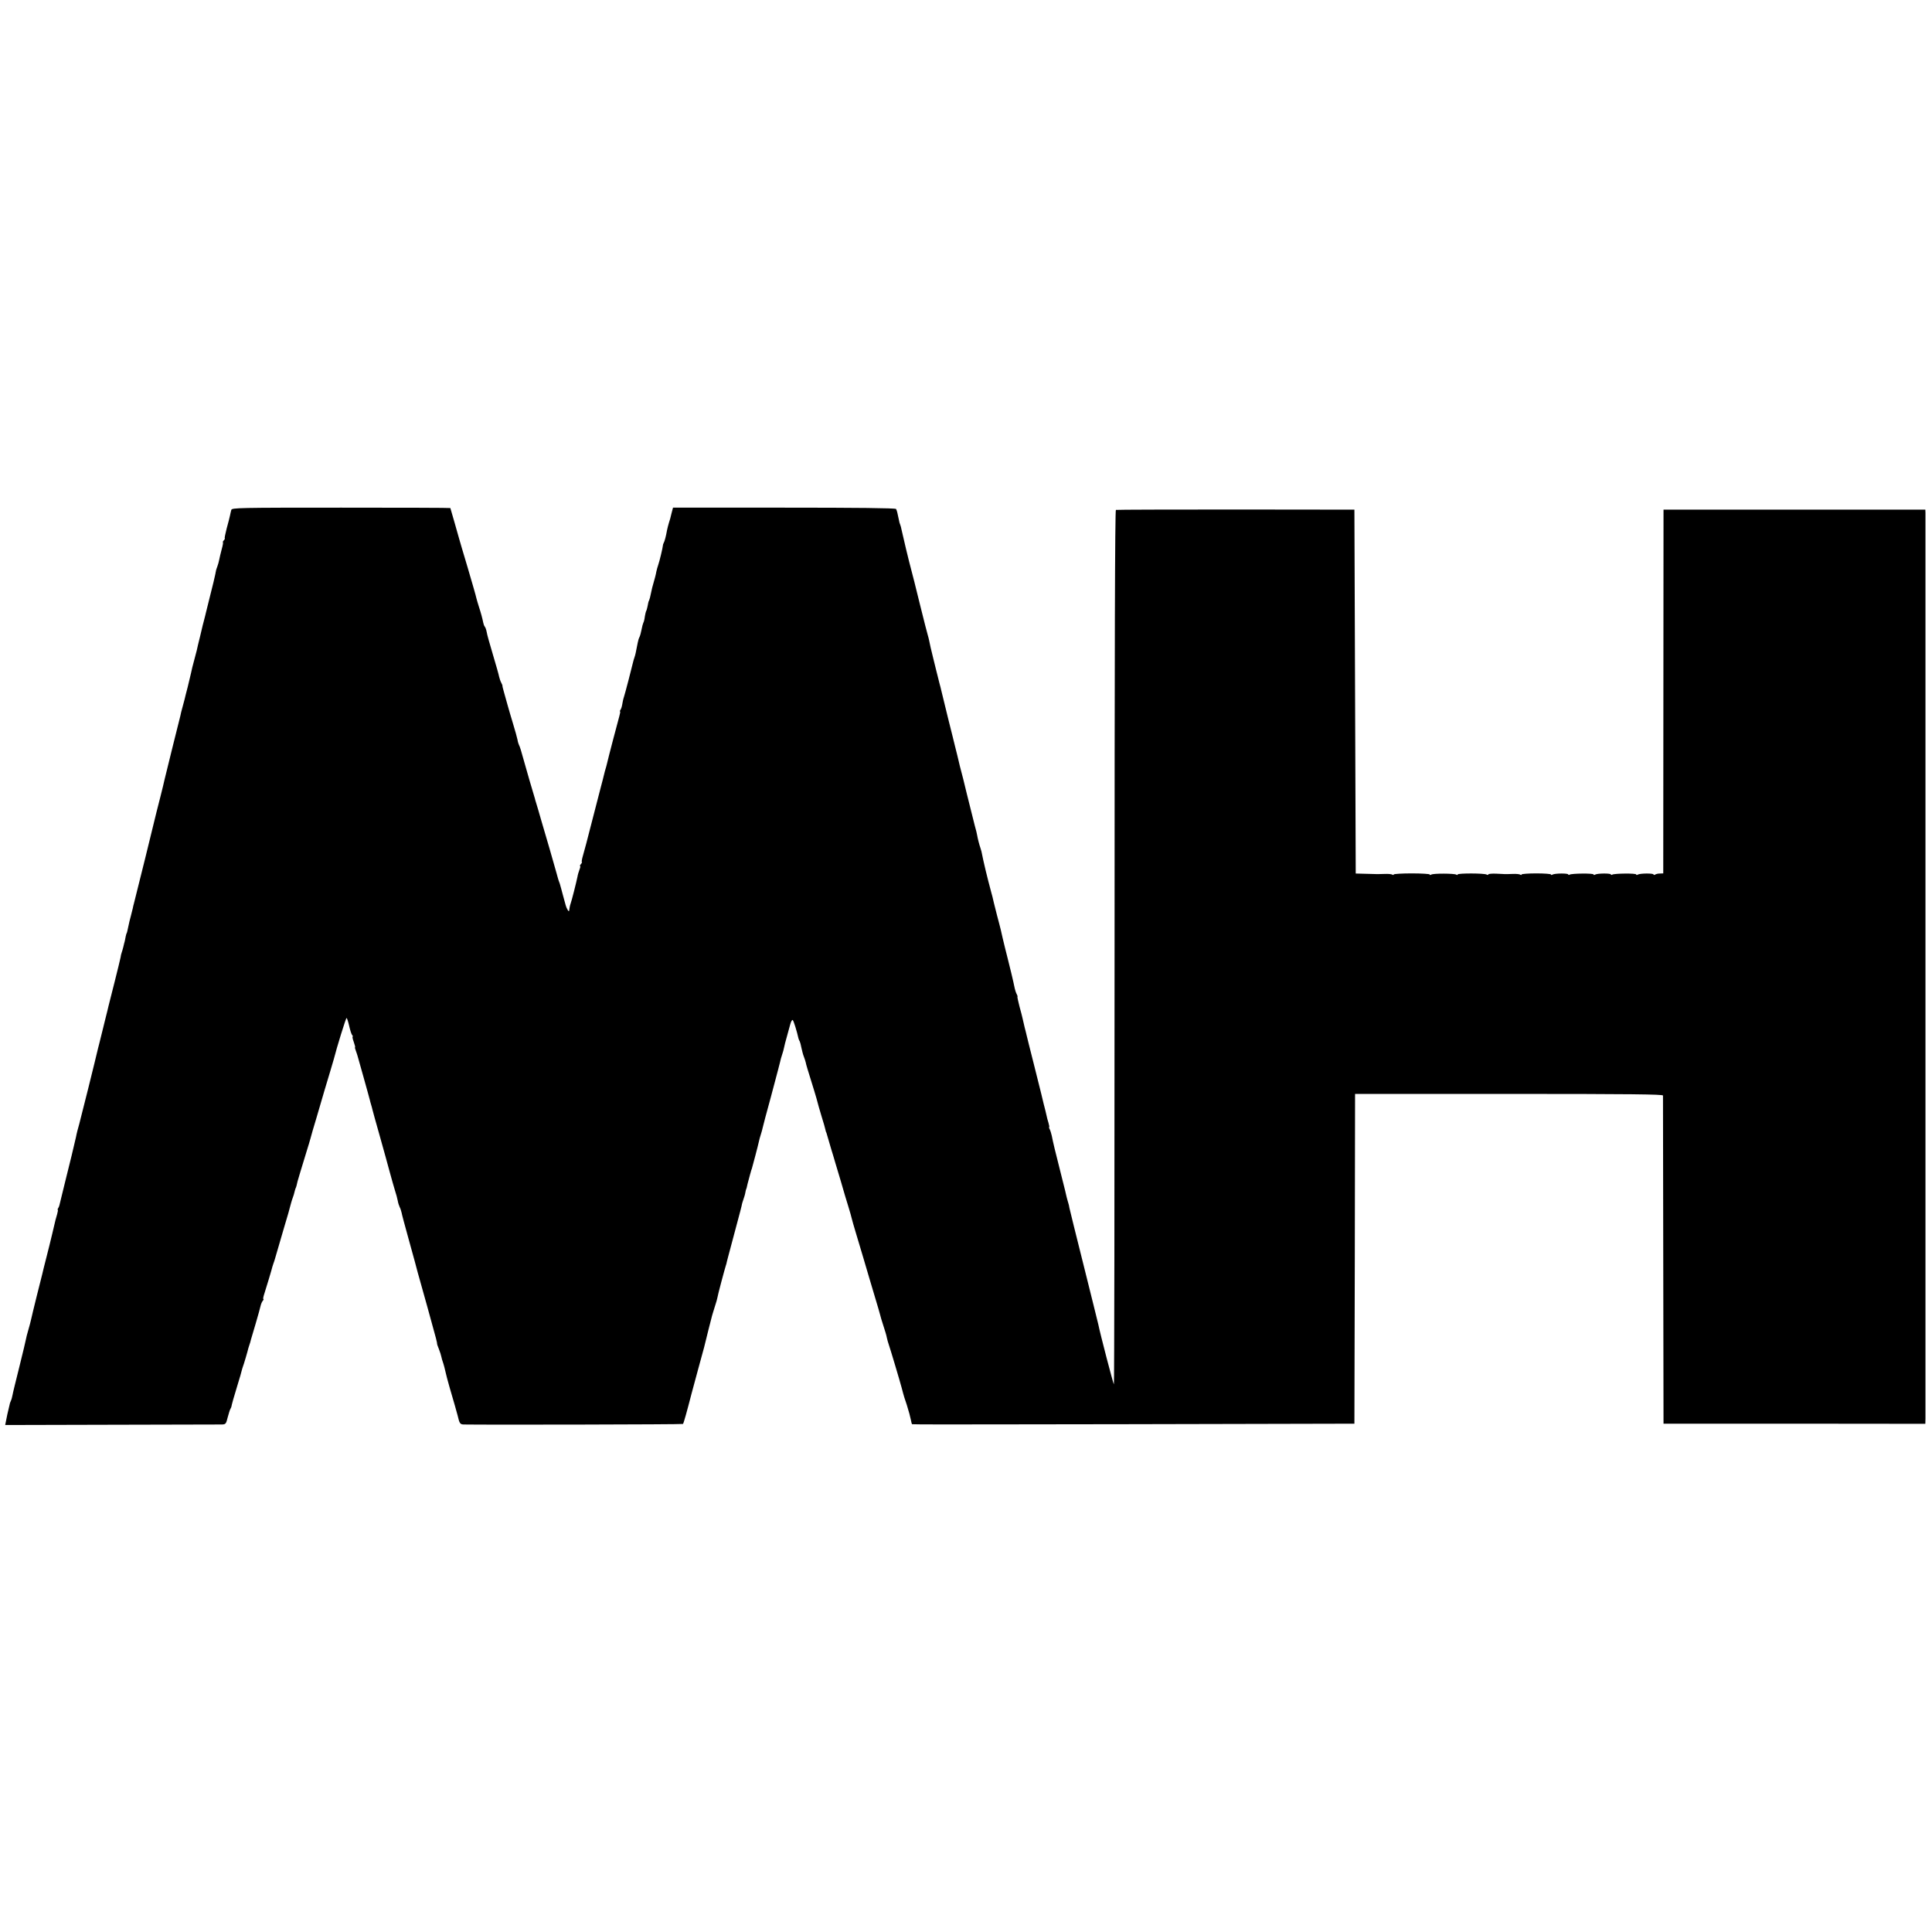
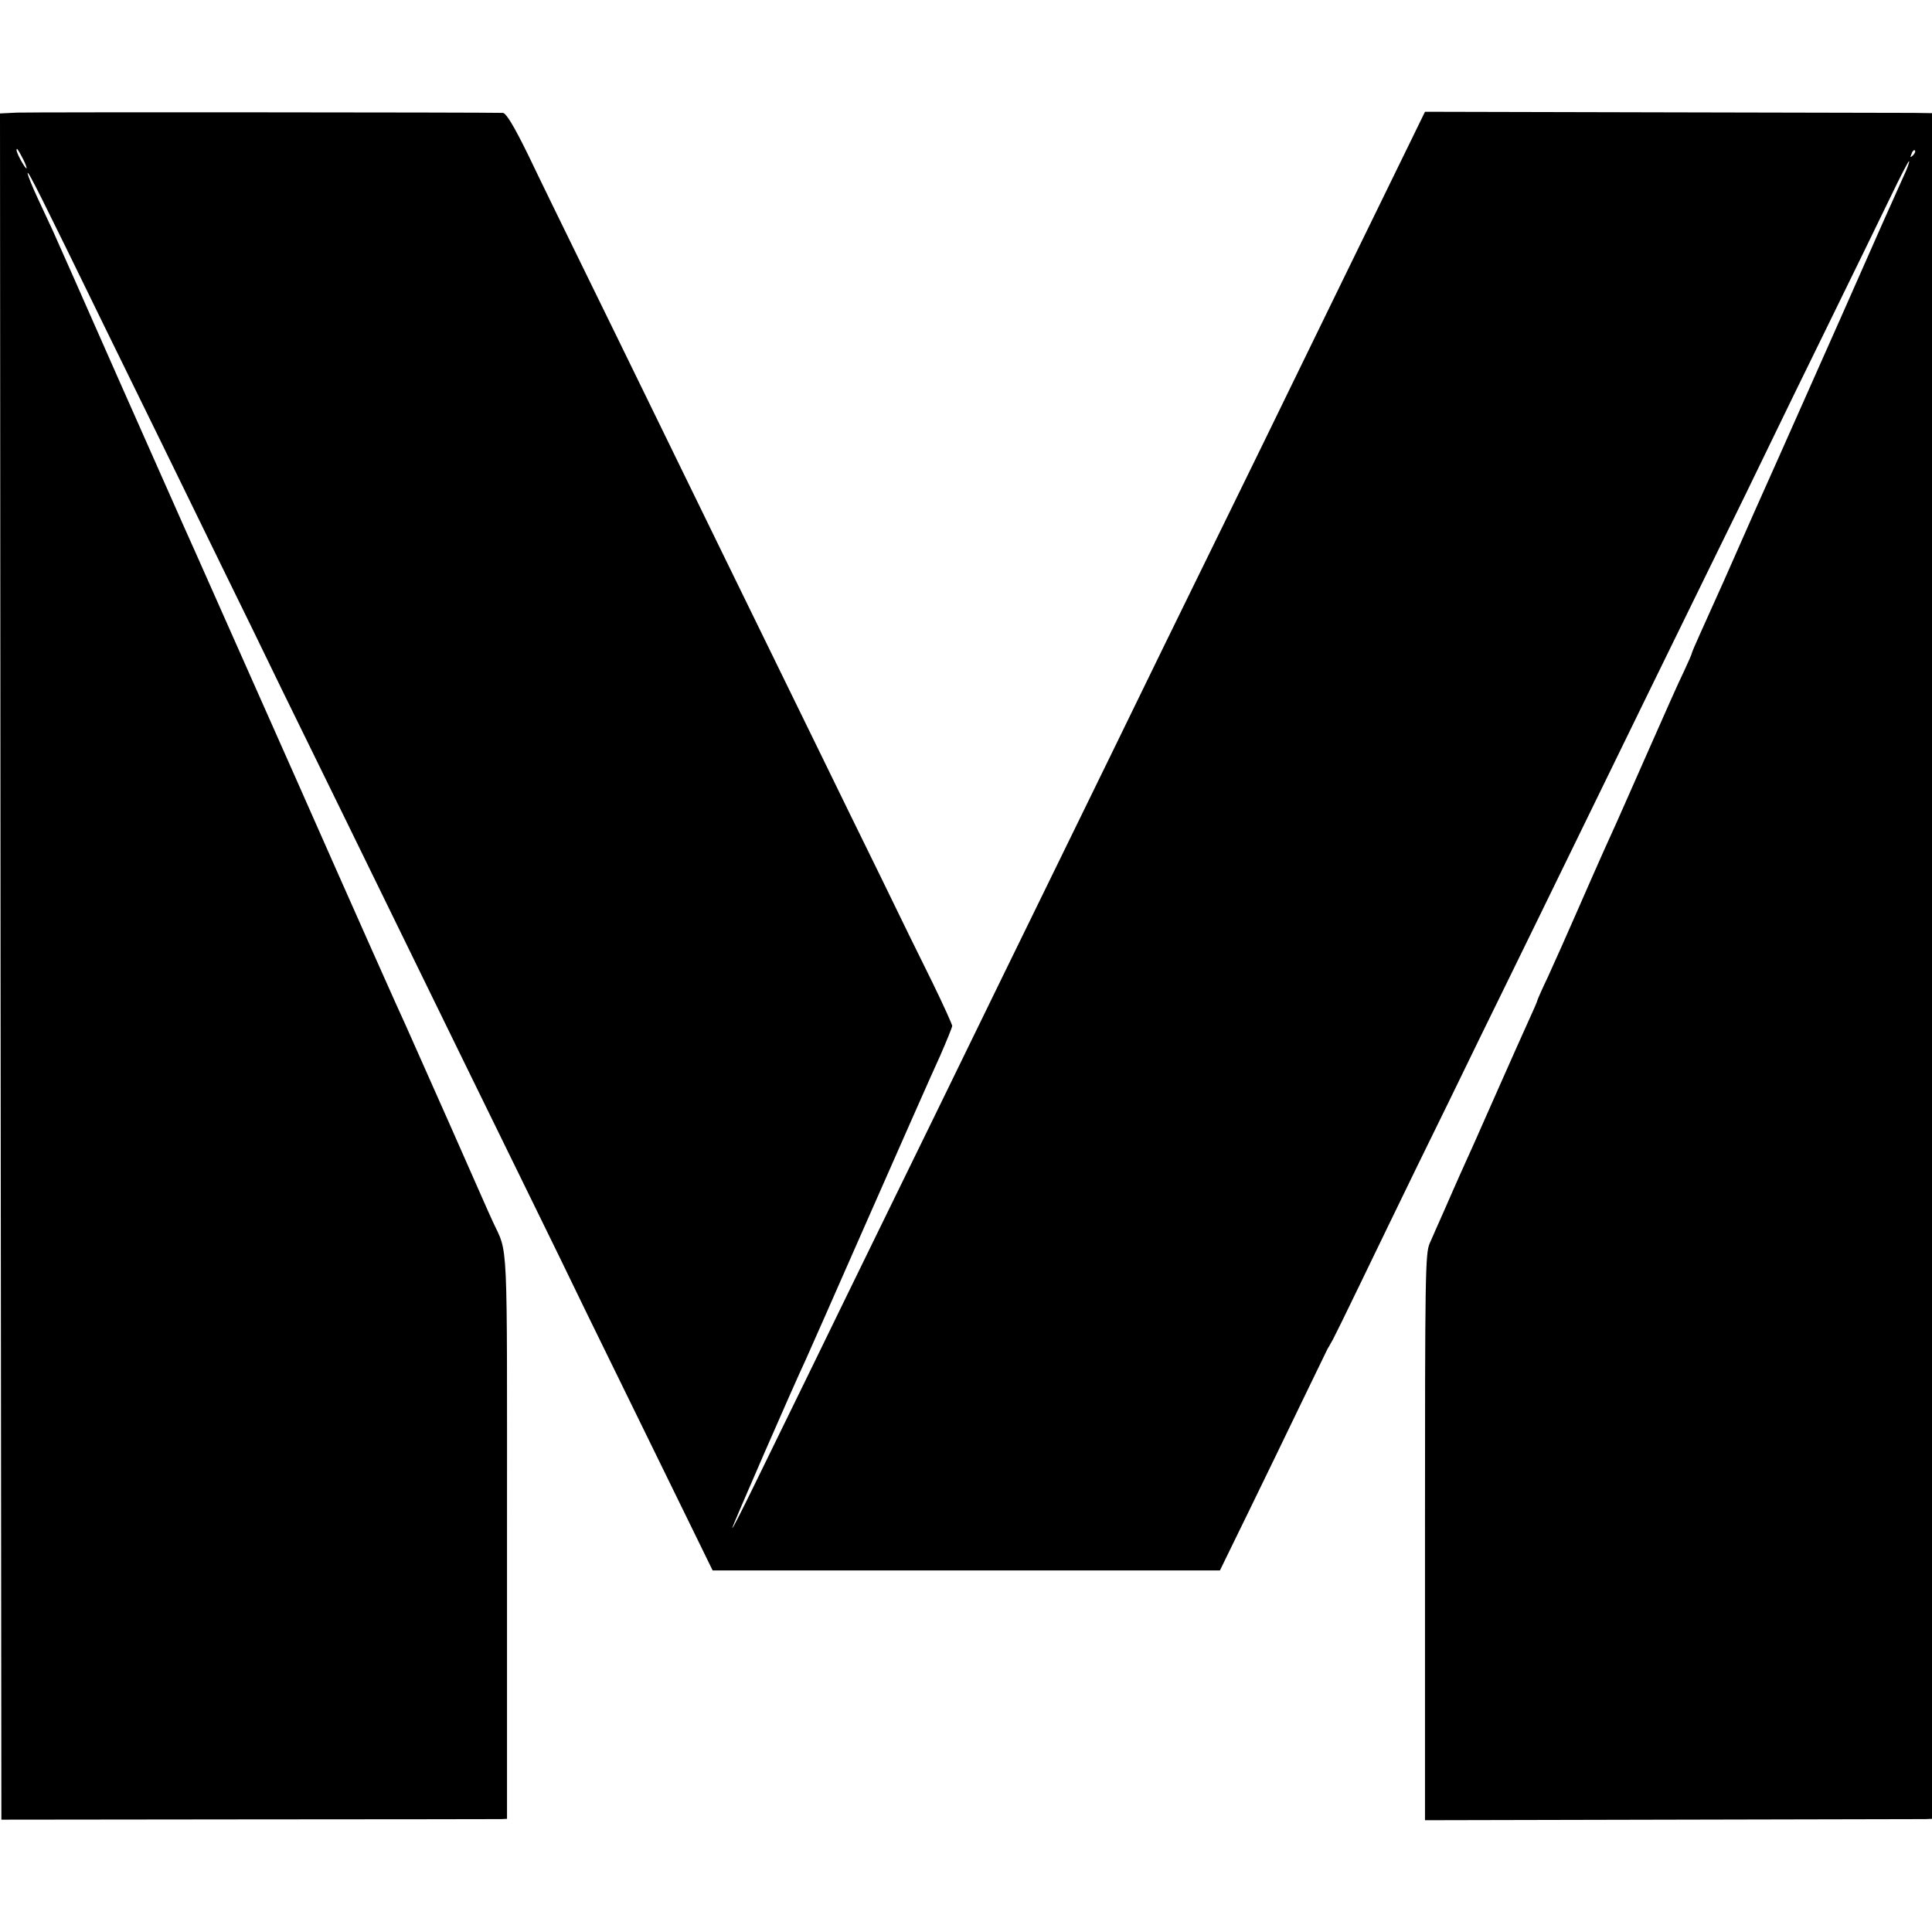
- <svg xmlns="http://www.w3.org/2000/svg" version="1.0" width="1450pt" height="1450pt" viewBox="0 0 1450 1450" preserveAspectRatio="xMidYMid meet">
-   <g transform="translate(0,1450) scale(0.1,-0.1)" fill="#000000" stroke="none">
-     <path d="M1736 10673 c-3 -10 -7 -29 -10 -43 -3 -14 -14 -58 -25 -97 -10 -40 -17 -73 -14 -73 3 0 0 -7 -7 -15 -7 -8 -10 -15 -7 -15 3 0 -1 -24 -9 -52 -8 -29 -16 -65 -19 -80 -3 -15 -9 -37 -14 -50 -5 -13 -9 -26 -10 -30 0 -5 -1 -9 -2 -10 0 -2 -2 -14 -5 -26 -2 -13 -18 -78 -35 -145 -17 -67 -32 -129 -34 -137 -2 -8 -8 -35 -15 -60 -7 -25 -13 -52 -15 -60 -2 -8 -8 -33 -13 -55 -6 -22 -13 -51 -16 -65 -2 -14 -14 -61 -26 -105 -12 -44 -24 -91 -26 -105 -3 -14 -14 -61 -25 -105 -12 -44 -22 -87 -24 -95 -2 -8 -9 -35 -16 -60 -7 -25 -14 -52 -15 -61 -2 -9 -29 -117 -60 -240 -30 -123 -57 -233 -60 -244 -2 -11 -15 -65 -29 -120 -14 -55 -28 -110 -31 -122 -6 -29 -162 -660 -170 -688 -2 -5 -5 -19 -7 -30 -3 -11 -10 -38 -15 -60 -6 -22 -14 -53 -17 -70 -8 -39 -13 -60 -15 -60 -1 0 -4 -11 -7 -25 -2 -14 -6 -29 -7 -35 -2 -5 -6 -23 -10 -40 -4 -16 -10 -37 -13 -45 -3 -8 -7 -24 -8 -35 -2 -11 -22 -94 -45 -185 -23 -91 -44 -173 -46 -182 -2 -10 -6 -27 -9 -38 -3 -11 -7 -29 -10 -40 -3 -11 -7 -29 -10 -40 -3 -11 -7 -28 -9 -37 -8 -33 -27 -108 -31 -125 -3 -10 -7 -26 -9 -35 -20 -87 -130 -529 -141 -568 -8 -27 -20 -72 -25 -100 -6 -27 -15 -66 -20 -85 -4 -19 -10 -44 -13 -55 -3 -11 -24 -96 -47 -190 -23 -93 -43 -174 -44 -180 -1 -5 -5 -16 -9 -22 -5 -7 -6 -13 -3 -13 2 0 0 -15 -5 -32 -11 -37 -10 -32 -37 -148 -11 -47 -30 -123 -42 -170 -21 -83 -26 -102 -34 -137 -2 -10 -21 -83 -41 -163 -20 -80 -38 -156 -41 -170 -3 -14 -12 -50 -21 -80 -9 -30 -17 -62 -18 -70 -1 -8 -23 -100 -49 -205 -26 -104 -50 -201 -52 -215 -3 -14 -7 -32 -11 -40 -3 -8 -7 -17 -8 -20 -2 -9 -15 -65 -20 -85 -2 -11 -7 -33 -10 -50 l-6 -30 798 2 c439 1 812 2 829 2 28 1 31 5 43 54 8 28 16 57 20 62 3 6 6 12 7 15 3 18 20 79 46 163 17 54 31 104 32 110 2 7 5 19 8 27 8 20 39 126 42 142 2 7 6 20 9 28 3 8 8 24 10 35 3 11 20 67 37 125 17 58 33 116 36 130 3 13 10 30 16 37 6 7 8 13 5 13 -3 0 -2 12 3 28 17 53 62 202 64 214 2 7 6 20 9 28 4 8 15 47 26 85 11 39 34 117 51 175 17 58 32 110 34 115 18 69 28 103 33 115 6 16 10 29 17 58 3 9 5 17 6 17 1 0 3 8 6 18 2 9 5 23 7 30 3 12 26 88 67 222 12 39 26 84 30 100 4 17 24 86 45 155 20 69 47 161 60 205 13 44 33 112 45 150 11 39 23 77 25 85 23 91 91 310 96 310 3 0 12 -26 19 -57 7 -32 17 -64 22 -70 6 -7 8 -13 5 -13 -4 0 0 -18 8 -40 8 -22 12 -40 10 -40 -3 0 0 -12 6 -27 6 -16 12 -35 14 -43 2 -8 22 -80 45 -160 22 -80 43 -153 45 -163 2 -10 7 -27 10 -37 3 -10 8 -27 10 -37 2 -10 27 -99 55 -198 28 -99 62 -223 76 -275 14 -52 32 -114 39 -137 8 -24 17 -57 20 -74 3 -18 10 -39 15 -49 5 -9 11 -28 14 -41 2 -13 23 -91 46 -174 48 -173 70 -254 75 -275 2 -8 18 -64 35 -125 17 -60 33 -117 35 -125 2 -8 17 -62 33 -120 31 -109 45 -165 42 -165 -1 0 5 -18 14 -40 9 -22 17 -49 19 -60 2 -11 7 -27 10 -35 6 -16 19 -66 24 -90 1 -8 14 -55 28 -105 28 -95 56 -193 60 -210 13 -57 18 -65 44 -66 172 -3 1643 0 1647 4 5 5 32 102 64 227 5 19 28 103 50 185 23 83 43 157 45 165 6 27 56 225 59 235 2 6 4 13 5 17 1 4 9 29 17 55 9 27 17 55 18 63 2 18 56 219 63 240 3 8 7 22 8 30 2 8 6 24 9 35 8 31 47 178 52 195 2 8 13 49 24 90 11 41 23 86 26 100 2 14 9 36 14 50 5 14 12 36 14 50 3 14 5 25 6 25 1 0 3 7 5 15 1 8 8 35 15 60 7 25 13 50 15 55 1 6 5 17 8 25 5 16 46 171 53 204 2 10 8 33 14 51 6 18 12 41 14 51 2 10 29 114 61 229 60 225 62 234 70 266 2 12 9 36 15 54 6 18 13 42 15 55 2 12 11 46 19 74 8 28 20 71 26 95 6 24 15 40 20 35 7 -7 31 -84 43 -139 2 -5 5 -15 9 -20 3 -6 9 -28 13 -50 5 -22 12 -51 18 -65 5 -14 12 -33 14 -43 3 -17 12 -47 64 -214 12 -38 22 -75 24 -83 2 -9 15 -56 30 -105 15 -48 29 -96 30 -104 2 -9 4 -17 5 -18 2 -2 3 -6 4 -10 5 -19 29 -100 36 -123 5 -14 18 -59 30 -100 12 -41 26 -86 30 -100 4 -14 16 -52 25 -85 9 -33 28 -95 41 -137 13 -42 25 -85 27 -95 2 -10 16 -58 31 -108 31 -102 79 -265 101 -340 8 -27 28 -95 45 -151 17 -55 32 -109 35 -120 2 -10 13 -48 25 -84 12 -36 24 -76 26 -90 3 -14 9 -36 14 -50 9 -24 87 -286 97 -325 3 -11 6 -24 8 -30 1 -5 3 -12 4 -15 0 -3 12 -41 27 -85 14 -44 27 -93 30 -110 3 -16 7 -32 9 -34 2 -2 361 -2 797 -1 436 0 1182 2 1658 3 l865 2 3 1238 2 1237 1155 0 c917 0 1155 -3 1156 -12 0 -7 1 -564 2 -1238 l2 -1225 983 0 982 -1 1 41 c0 54 0 6763 0 6795 l-1 25 -982 0 -983 0 -1 -1365 -1 -1365 -24 -1 c-14 0 -30 -3 -37 -8 -6 -4 -12 -3 -12 1 0 10 -102 9 -118 -1 -7 -4 -12 -4 -12 1 0 10 -163 8 -179 -1 -6 -4 -11 -3 -11 1 0 10 -102 9 -118 -1 -7 -4 -12 -4 -12 1 0 10 -163 8 -179 -1 -6 -4 -11 -3 -11 1 0 10 -102 9 -118 -1 -7 -4 -12 -4 -12 1 0 4 -49 8 -110 8 -60 0 -110 -4 -110 -8 0 -5 -5 -5 -11 -1 -7 4 -31 6 -55 5 -58 -2 -60 -2 -126 2 -32 1 -58 -1 -58 -6 0 -4 -6 -5 -12 -1 -17 11 -218 11 -218 1 0 -5 -5 -5 -11 -1 -15 9 -172 10 -187 0 -7 -4 -12 -4 -12 1 0 4 -61 8 -135 8 -74 0 -135 -4 -135 -8 0 -5 -5 -5 -11 -1 -7 4 -31 6 -55 5 -52 -2 -48 -2 -144 1 l-75 2 -5 1366 -5 1365 -890 1 c-489 0 -895 -1 -900 -3 -7 -2 -10 -1066 -10 -3283 0 -1804 -2 -3280 -5 -3280 -4 0 -104 383 -117 450 -2 8 -50 204 -108 435 -58 231 -107 429 -109 440 -1 11 -6 30 -10 42 -4 12 -8 30 -11 40 -2 10 -17 74 -35 143 -17 69 -33 132 -35 140 -2 8 -11 44 -20 80 -9 36 -18 79 -21 95 -4 17 -10 38 -15 48 -5 9 -8 17 -5 17 3 0 0 15 -5 33 -6 17 -12 43 -15 57 -3 14 -12 52 -21 85 -8 33 -16 67 -18 75 -2 8 -27 107 -55 220 -29 113 -53 212 -55 220 -2 8 -8 35 -15 60 -6 25 -13 54 -15 65 -2 11 -13 53 -24 93 -10 39 -17 72 -15 72 3 0 0 8 -5 18 -6 11 -12 30 -15 43 -11 55 -36 159 -54 229 -11 41 -27 109 -37 150 -9 41 -20 89 -25 105 -10 36 -24 92 -41 160 -6 28 -15 64 -20 80 -30 111 -57 223 -73 305 -2 8 -6 22 -9 30 -7 19 -20 70 -23 90 -1 8 -9 43 -19 77 -9 35 -18 71 -20 80 -2 10 -11 46 -20 80 -9 35 -18 71 -20 80 -2 10 -13 56 -25 103 -12 47 -24 92 -26 100 -2 8 -11 44 -19 80 -9 36 -18 72 -20 80 -2 8 -24 99 -50 201 -25 103 -48 195 -50 205 -2 11 -9 37 -15 59 -6 22 -12 47 -14 56 -3 9 -16 66 -31 125 -15 60 -29 120 -31 134 -3 14 -7 32 -10 40 -3 8 -30 114 -60 235 -30 121 -58 236 -64 255 -16 57 -68 275 -75 310 -1 8 -5 22 -8 30 -4 8 -9 26 -11 40 -10 50 -15 70 -21 80 -4 7 -297 10 -840 10 l-834 0 -11 -42 c-5 -24 -14 -56 -20 -73 -5 -16 -11 -41 -14 -55 -7 -41 -18 -84 -25 -95 -3 -5 -6 -14 -6 -20 -1 -16 -25 -117 -35 -145 -5 -14 -11 -36 -14 -50 -3 -20 -14 -61 -31 -120 -1 -3 -5 -23 -10 -45 -4 -22 -10 -44 -13 -50 -3 -5 -7 -16 -8 -25 -3 -20 -12 -55 -14 -55 -2 0 -10 -35 -13 -60 -2 -12 -6 -25 -9 -30 -3 -6 -9 -28 -13 -50 -4 -22 -11 -47 -15 -55 -5 -8 -11 -28 -14 -45 -14 -73 -18 -91 -23 -105 -3 -8 -7 -20 -8 -25 -10 -44 -67 -263 -72 -275 -3 -8 -7 -24 -9 -35 -7 -41 -10 -50 -17 -62 -5 -7 -6 -13 -3 -13 2 0 0 -15 -5 -32 -9 -31 -85 -320 -94 -361 -2 -10 -7 -27 -10 -37 -3 -10 -8 -27 -10 -37 -2 -10 -15 -61 -29 -113 -13 -52 -45 -176 -71 -275 -25 -99 -52 -201 -60 -227 -8 -27 -11 -48 -8 -48 3 0 0 -7 -7 -15 -7 -8 -10 -15 -6 -15 3 0 1 -12 -5 -27 -6 -16 -13 -39 -15 -53 -8 -40 -44 -183 -51 -200 -3 -8 -7 -23 -8 -32 -2 -10 -3 -21 -4 -25 -2 -10 -21 23 -26 45 -2 9 -12 44 -21 77 -9 33 -17 65 -19 70 -1 6 -5 17 -8 25 -4 8 -13 40 -21 70 -14 52 -81 283 -110 380 -7 25 -19 65 -26 90 -7 25 -15 52 -18 60 -3 8 -6 20 -7 25 -2 6 -19 66 -40 135 -20 69 -38 132 -40 140 -21 77 -34 120 -40 129 -3 6 -9 24 -11 39 -3 15 -18 70 -34 122 -16 52 -34 115 -41 140 -7 25 -13 47 -14 50 -1 3 -7 25 -14 50 -7 25 -12 45 -10 45 1 0 -3 9 -9 21 -6 11 -13 32 -16 45 -2 13 -23 87 -46 164 -23 77 -45 154 -47 170 -3 17 -9 35 -14 41 -5 6 -10 19 -12 30 -6 31 -18 76 -33 121 -7 23 -16 52 -19 65 -2 13 -32 115 -65 228 -34 113 -63 212 -65 220 -2 8 -18 62 -34 120 -17 58 -31 106 -31 107 0 2 -369 3 -819 3 -772 0 -820 -1 -825 -17z" />
+ <svg xmlns="http://www.w3.org/2000/svg" version="1.0" width="700pt" height="700pt" viewBox="0 0 700 700" preserveAspectRatio="xMidYMid meet">
+   <g transform="translate(0,700) scale(0.1,-0.1)" fill="#000000" stroke="none">
+     <path d="M62 6592 l-62 -3 2 -3091 3 -3091 895 1 c492 0 905 1 916 1 l21 1 0 1022 c0 1121 5 1018 -52 1143 -8 16 -77 174 -155 350 -78 176 -150 338 -160 360 -11 22 -191 426 -400 899 -210 472 -389 877 -400 900 -10 22 -118 266 -240 541 -121 275 -229 518 -239 540 -10 22 -35 75 -55 118 -20 43 -36 83 -36 90 1 11 51 -89 282 -563 125 -255 277 -565 423 -865 62 -126 160 -327 217 -445 58 -118 156 -318 218 -445 181 -370 325 -665 435 -890 56 -115 162 -331 235 -480 73 -148 168 -344 212 -435 75 -153 242 -494 395 -807 l65 -133 919 0 919 0 104 213 c57 116 142 293 190 392 48 99 91 188 96 198 6 9 14 25 20 35 5 9 50 100 99 202 49 102 142 293 206 425 65 132 167 341 227 465 61 124 154 315 208 425 193 395 314 643 405 830 51 105 155 316 230 470 76 154 168 343 205 420 37 77 137 282 222 455 85 173 183 375 218 447 35 73 65 131 67 129 2 -2 -7 -28 -21 -57 -14 -30 -116 -259 -226 -509 -111 -250 -210 -473 -220 -495 -37 -82 -145 -325 -202 -455 -33 -74 -73 -163 -89 -198 -16 -35 -29 -66 -29 -68 0 -3 -13 -33 -29 -67 -17 -34 -75 -165 -131 -292 -56 -126 -107 -243 -115 -260 -7 -16 -27 -59 -43 -95 -16 -36 -60 -135 -97 -220 -37 -85 -85 -192 -106 -238 -22 -46 -39 -85 -39 -87 0 -3 -14 -35 -31 -72 -17 -38 -64 -142 -104 -233 -79 -179 -115 -260 -147 -330 -11 -25 -36 -81 -55 -125 -20 -44 -43 -98 -53 -120 -16 -37 -17 -110 -17 -1065 l0 -1025 896 2 c493 1 906 2 919 2 l22 1 0 3090 0 3090 -67 1 c-38 0 -451 1 -919 2 l-851 2 -61 -125 c-111 -227 -343 -702 -427 -875 -45 -93 -140 -287 -210 -430 -184 -375 -335 -684 -435 -890 -98 -201 -247 -506 -413 -845 -144 -296 -311 -638 -432 -885 -54 -110 -161 -330 -239 -490 -78 -159 -175 -358 -216 -442 -41 -84 -75 -151 -77 -150 -2 3 224 521 267 612 5 11 107 241 225 510 119 270 236 535 261 589 24 55 44 104 44 109 0 5 -32 76 -71 156 -40 80 -125 254 -189 386 -65 132 -166 339 -225 460 -215 440 -468 957 -630 1290 -51 105 -150 307 -220 450 -70 143 -161 329 -201 413 -52 106 -80 152 -92 153 -66 2 -1710 3 -1760 1z m22 -169 c9 -18 14 -33 12 -33 -6 0 -36 55 -36 66 0 11 5 3 24 -33z m6847 14 c-10 -9 -11 -8 -5 6 3 10 9 15 12 12 3 -3 0 -11 -7 -18z" />
  </g>
</svg>
